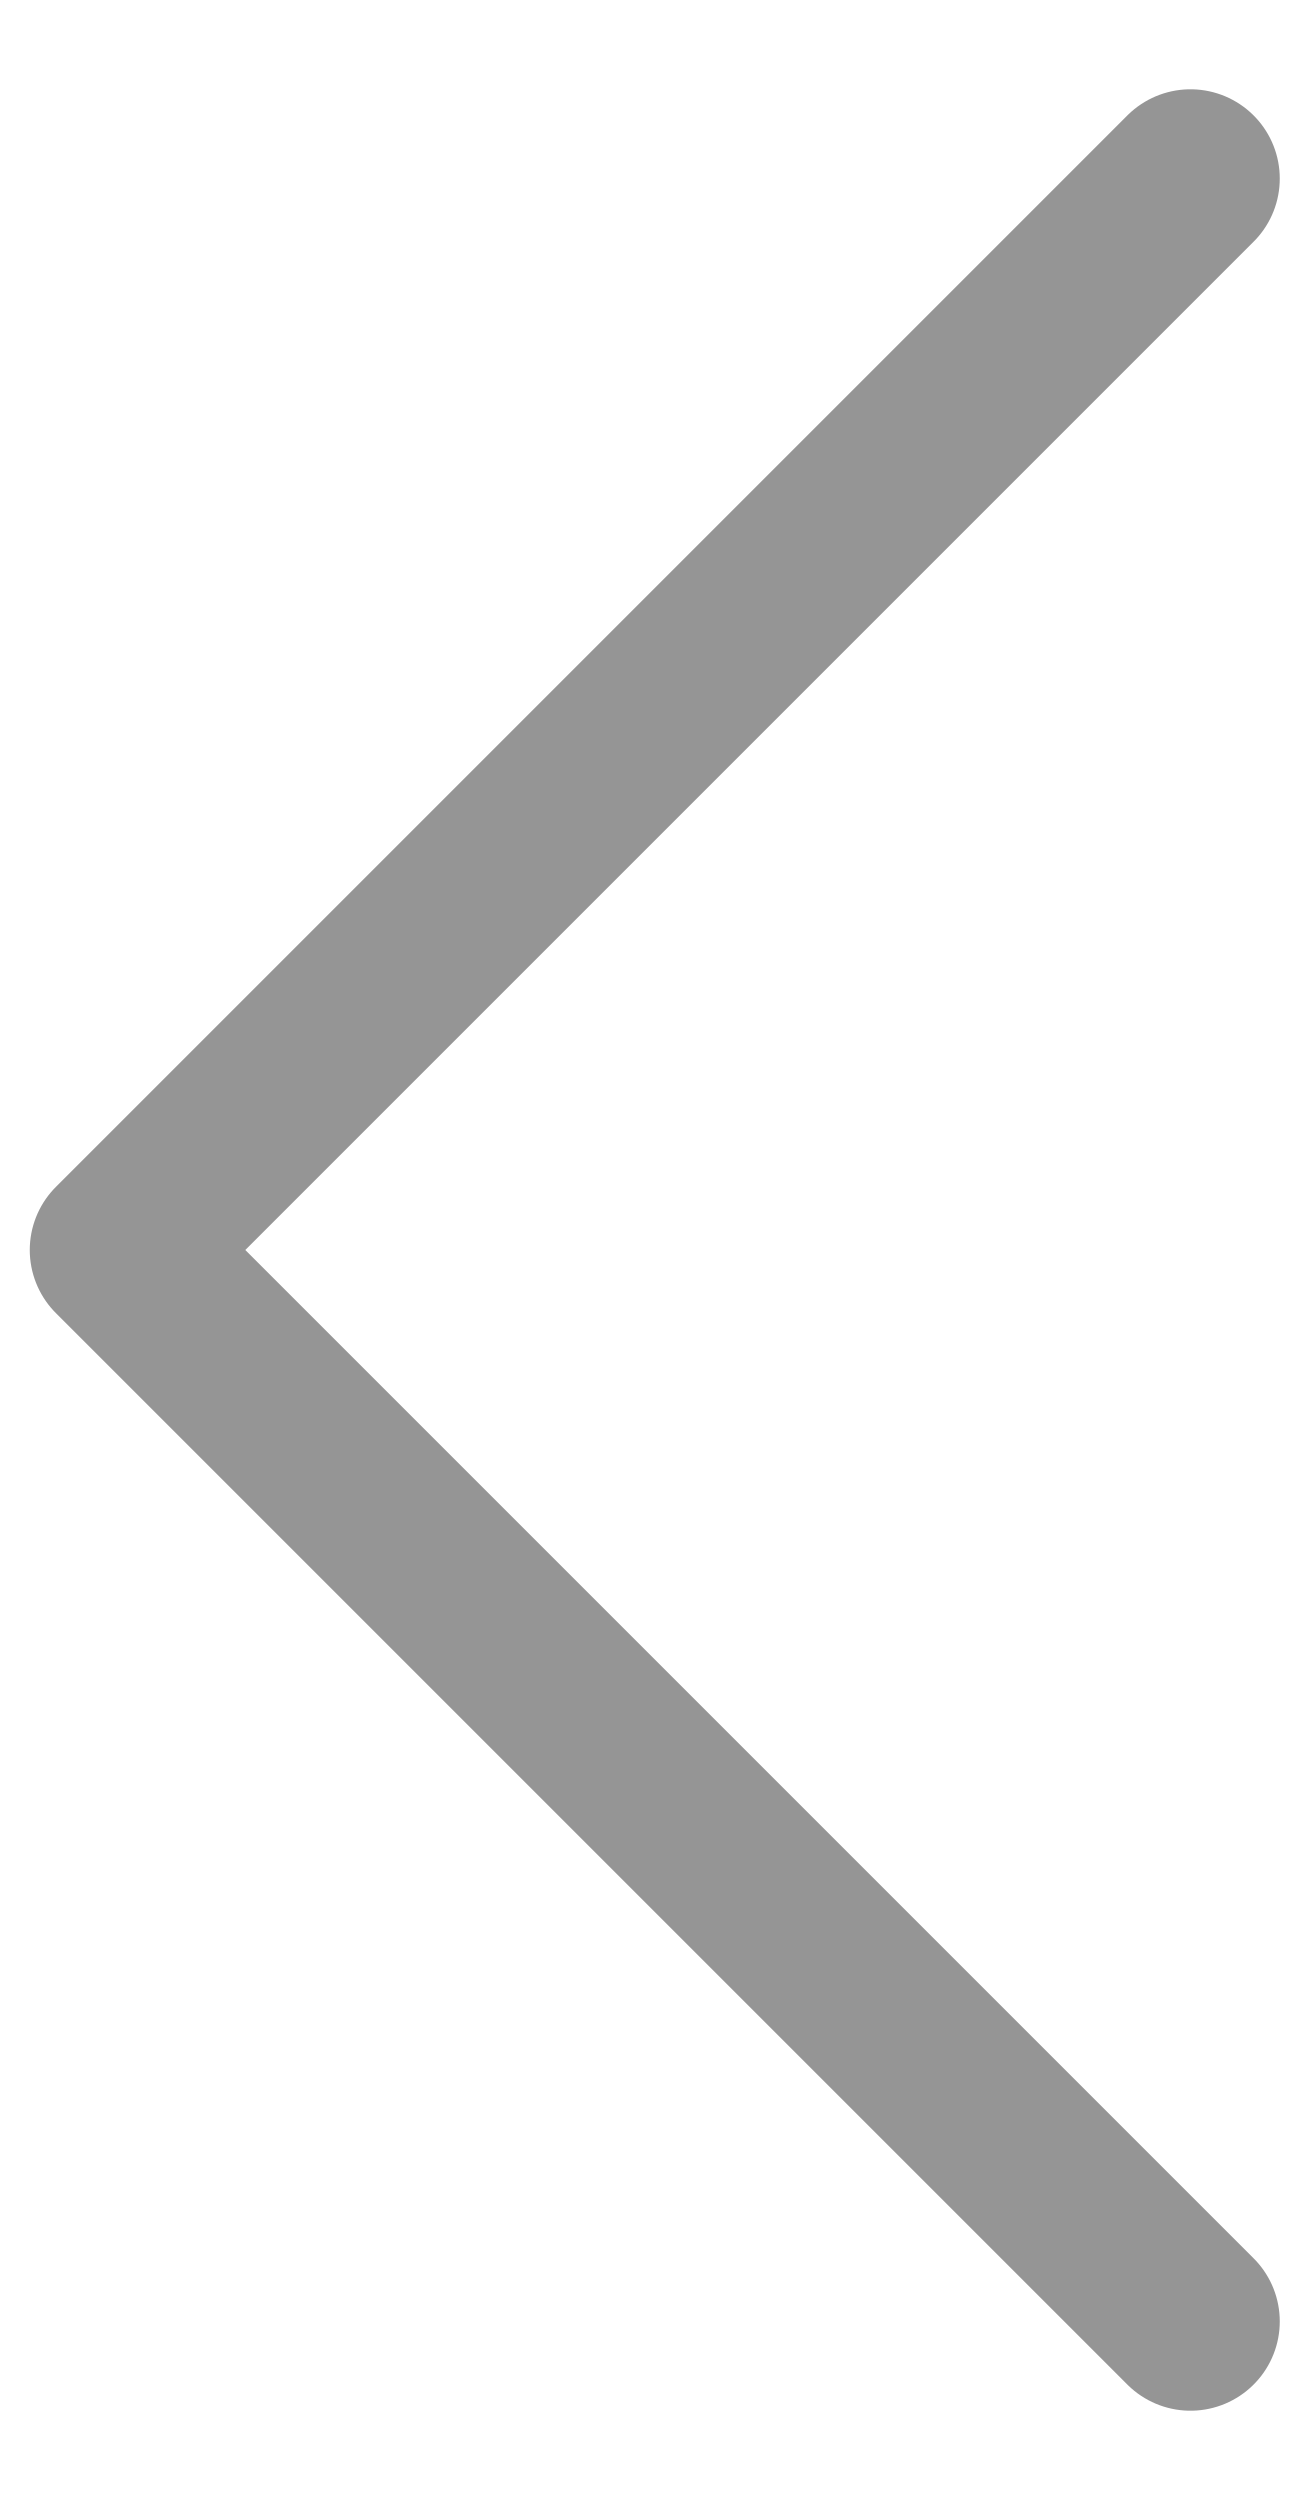
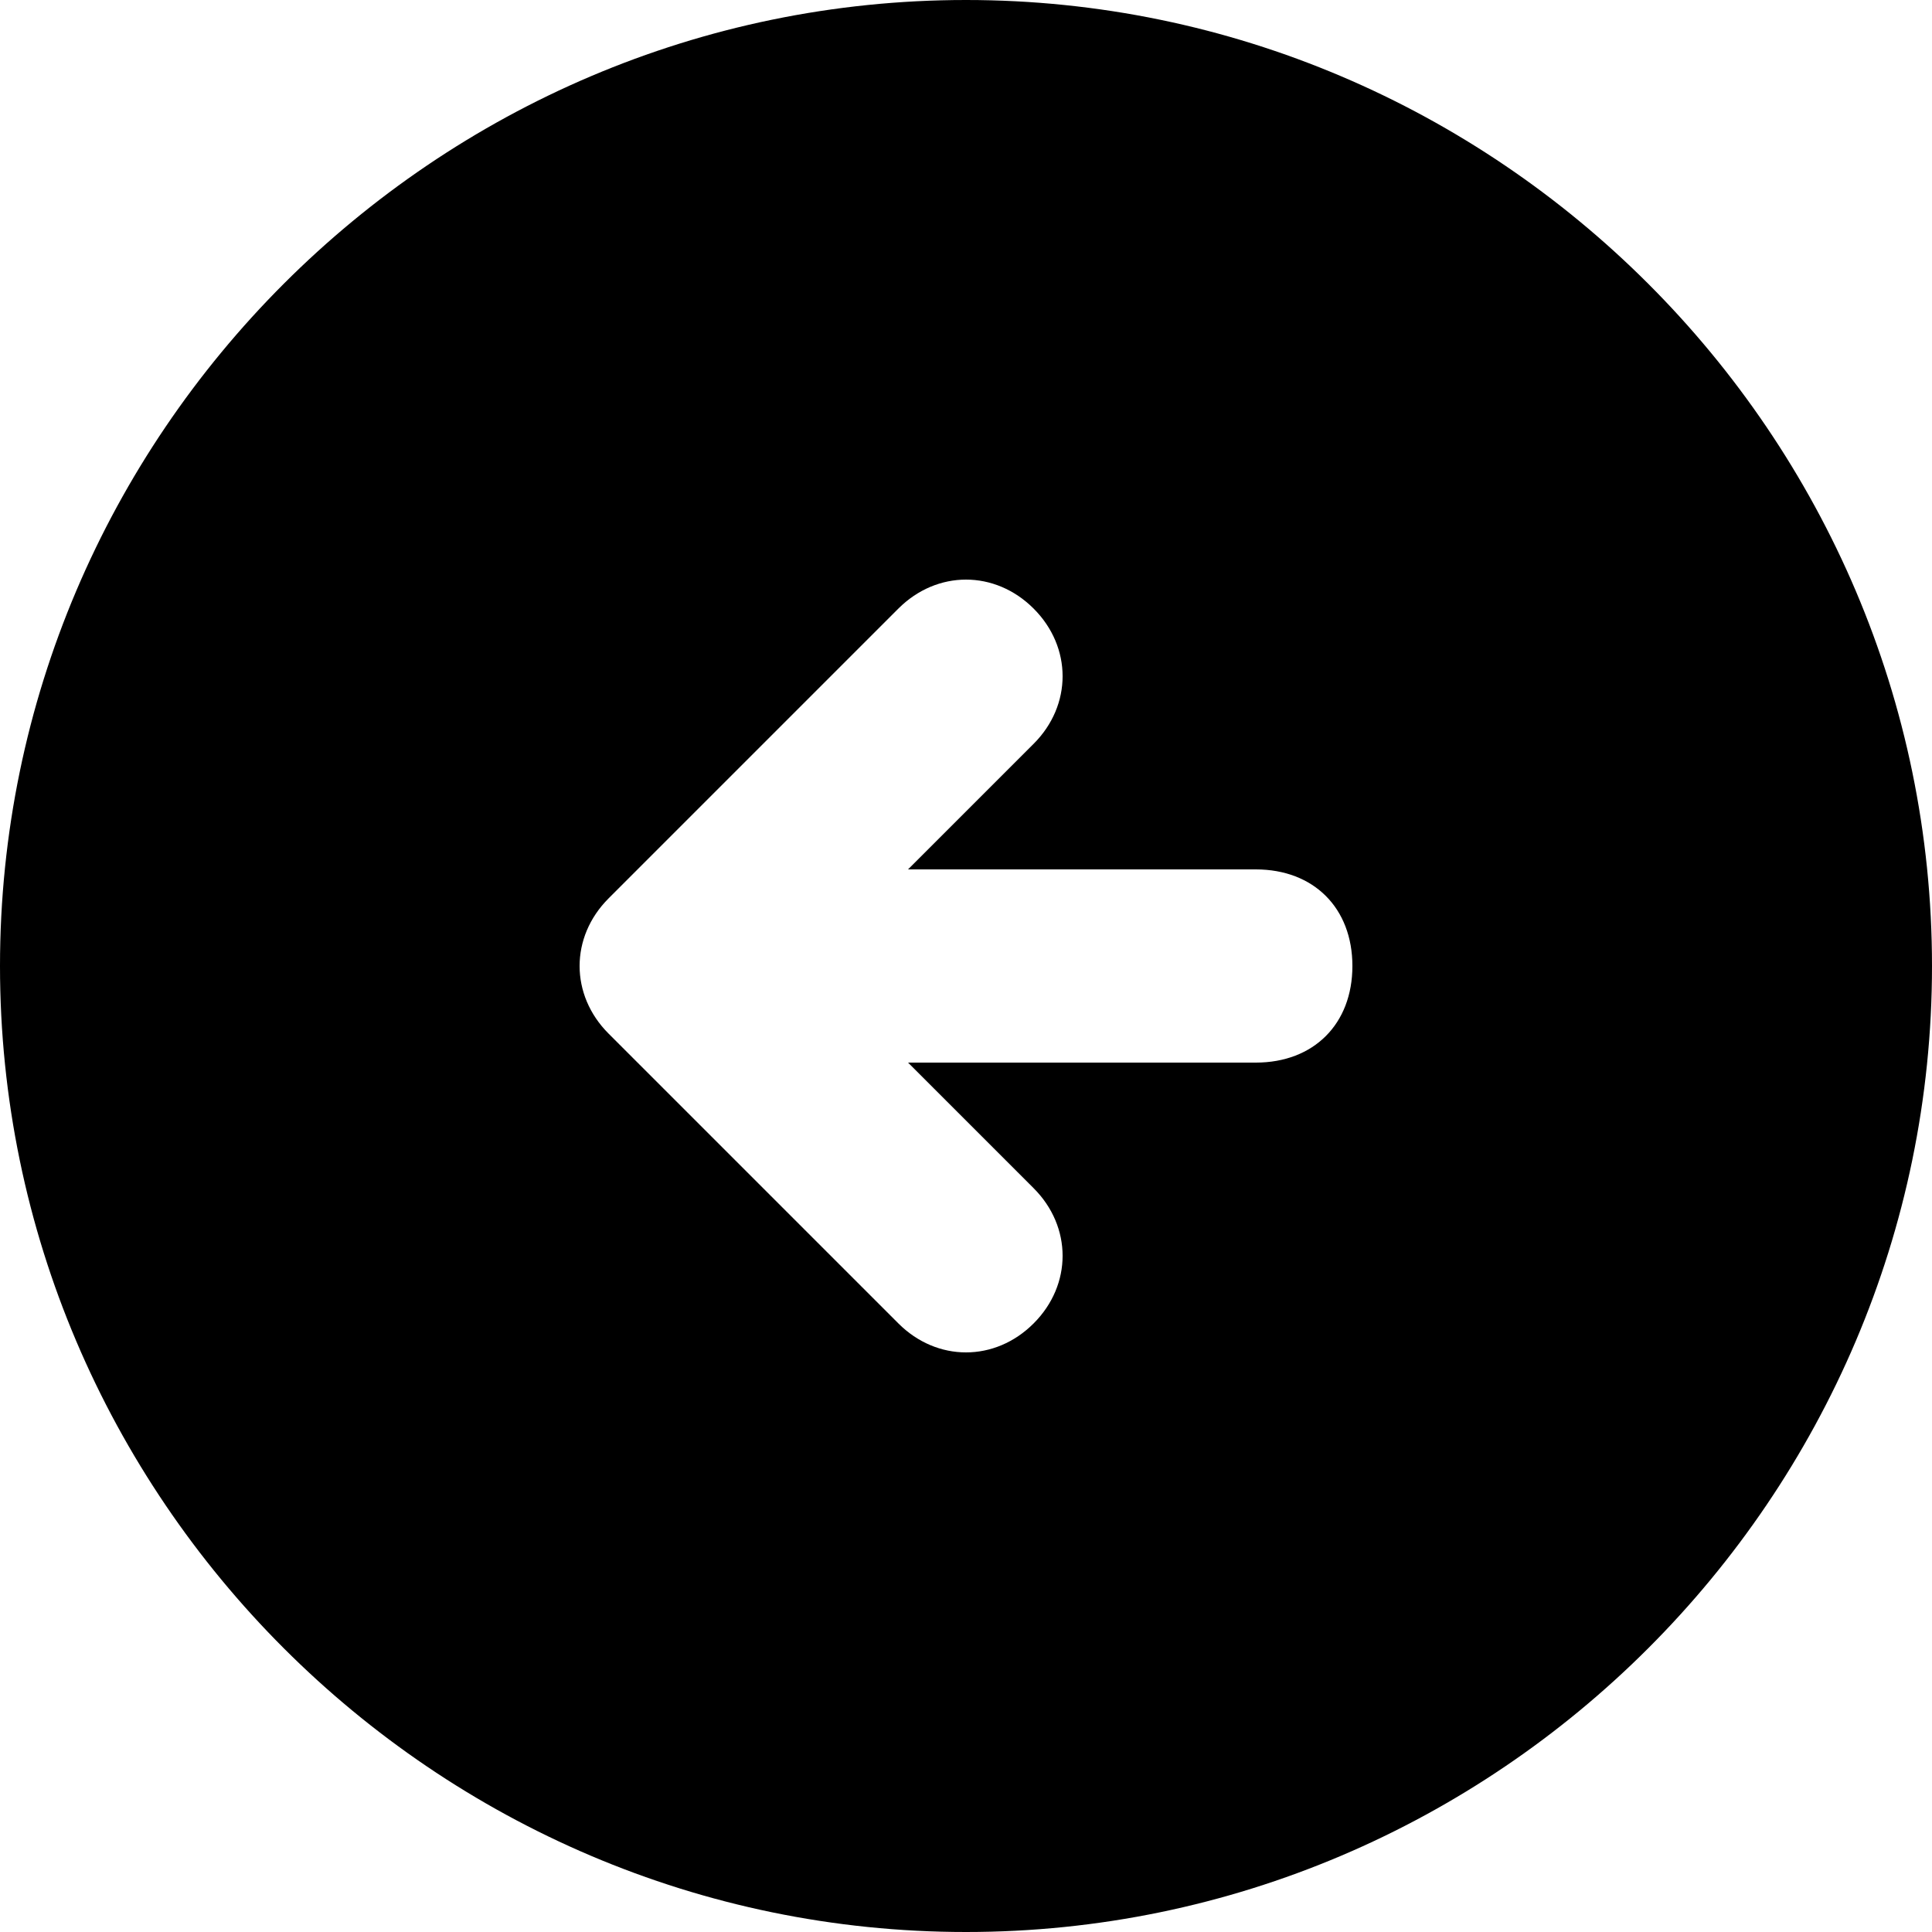
- <svg xmlns="http://www.w3.org/2000/svg" width="11" height="21" viewBox="0 0 11 21" fill="none">
-   <path d="M10 1.5L1 10.5L10 19.5" stroke="#959595" stroke-width="1.5" stroke-linecap="round" stroke-linejoin="round" />
+ <svg xmlns="http://www.w3.org/2000/svg" width="24" height="24" viewBox="0 0 24 24" fill="none">
+   <path d="M12 0C5.4 0 0 5.4 0 12C0 18.6 5.4 24 12 24C18.6 24 24 18.6 24 12C24 5.4 18.6 0 12 0ZM15.6 13.2H11.28L12.84 14.76C13.32 15.24 13.32 15.96 12.84 16.44C12.36 16.92 11.64 16.92 11.16 16.44L7.56 12.84C7.08 12.36 7.08 11.64 7.56 11.16L11.16 7.56C11.64 7.08 12.36 7.08 12.84 7.56C13.32 8.04 13.32 8.76 12.84 9.24L11.28 10.8H15.6C16.32 10.8 16.8 11.28 16.8 12C16.8 12.72 16.32 13.2 15.6 13.2Z" fill="black" />
</svg>
